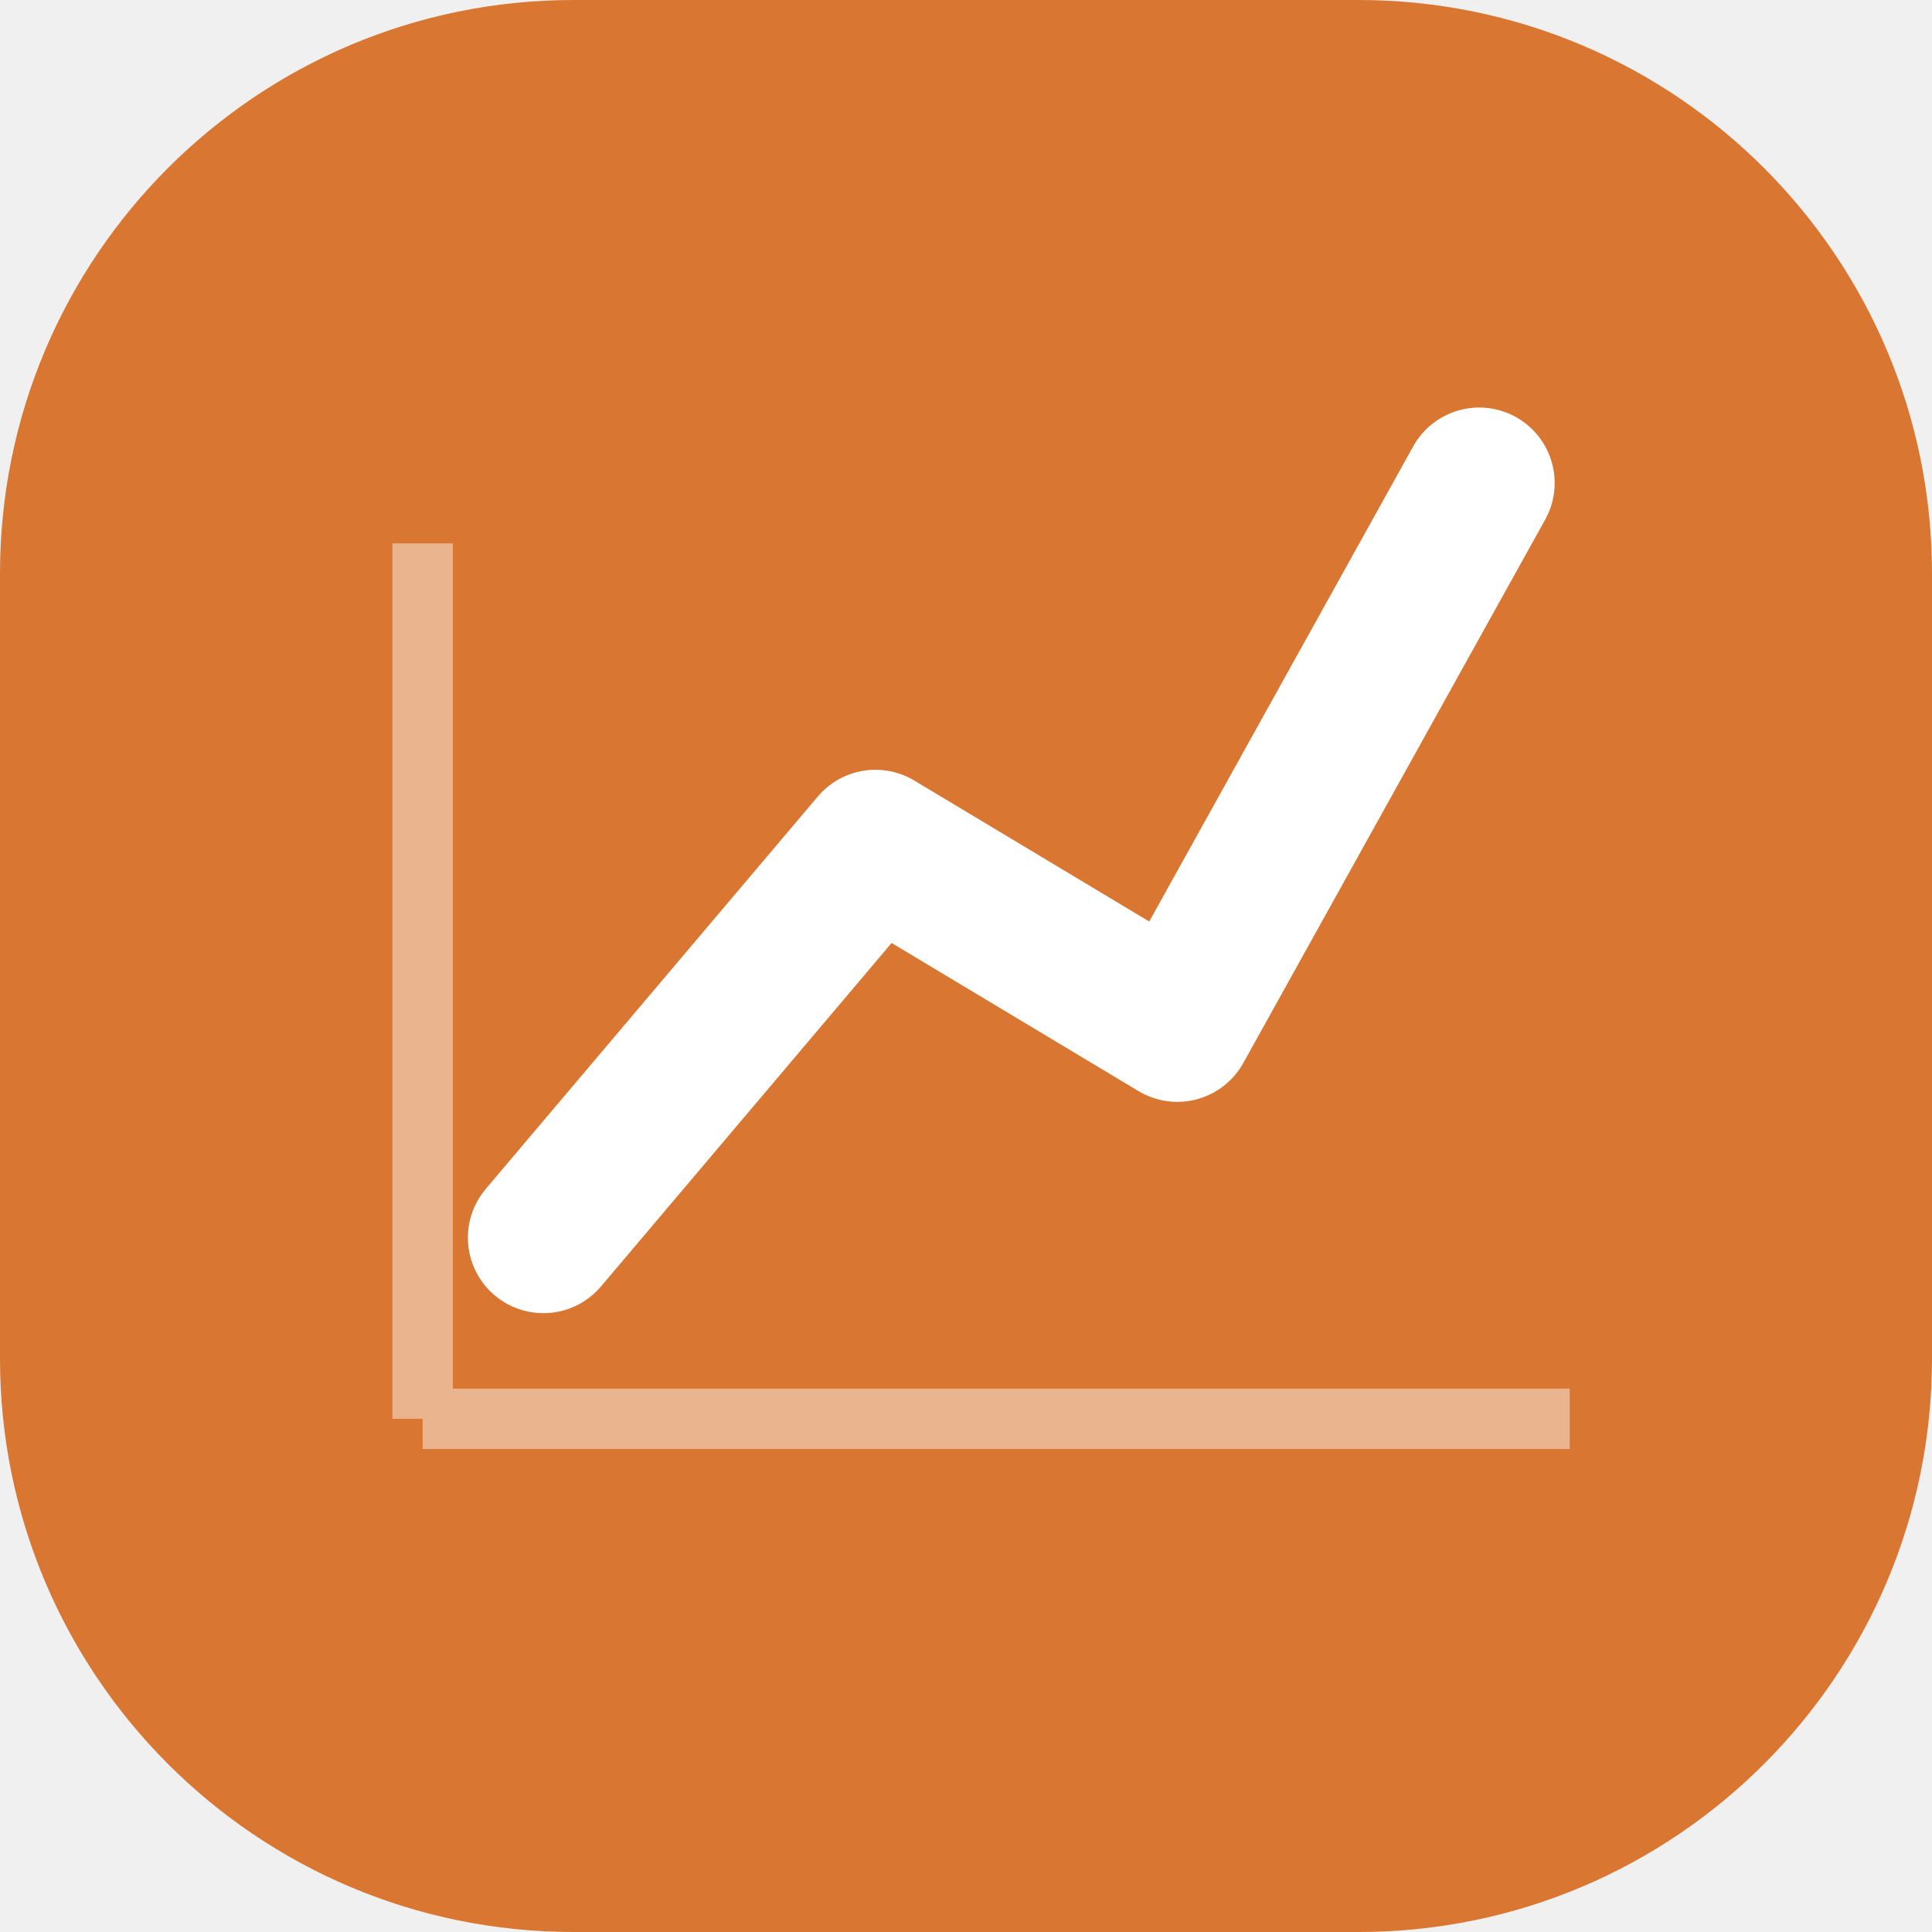
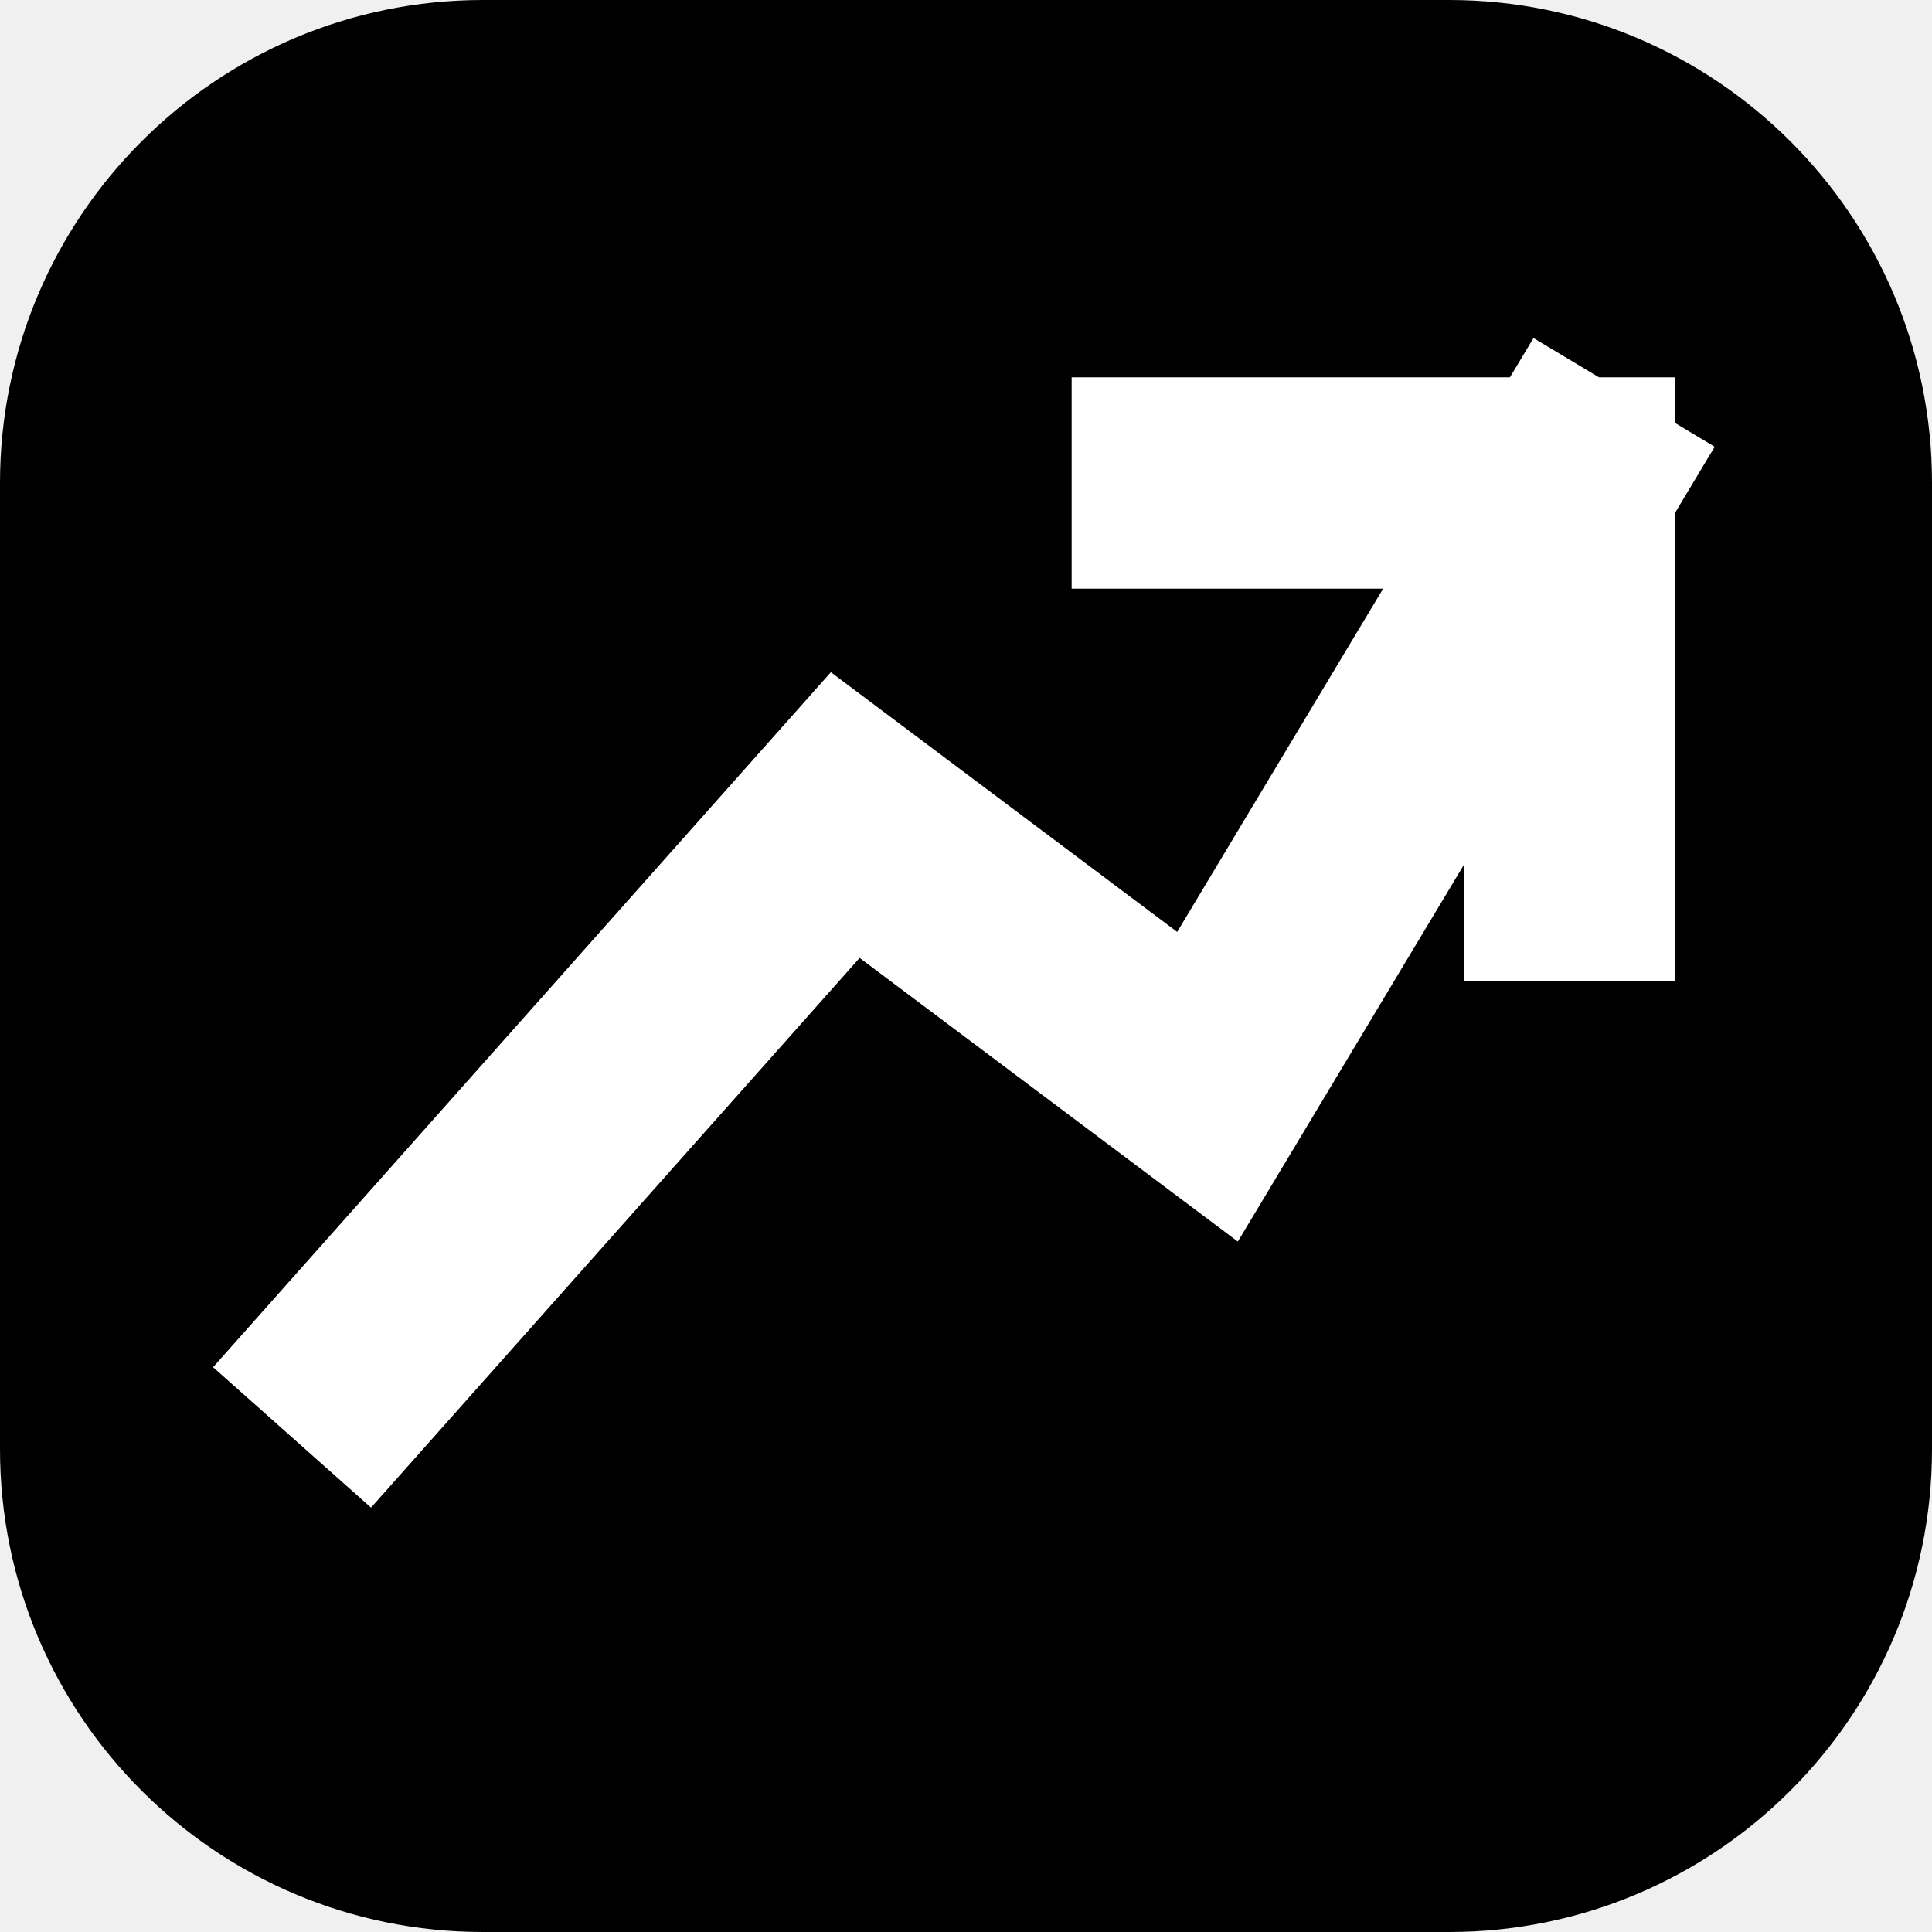
<svg xmlns="http://www.w3.org/2000/svg" viewBox="0 0 64 64">
-   <rect width="64" height="64" rx="19" fill="#d97732" />
-   <path d="M14 47V18m0 29h38" stroke="#fff" opacity=".45" fill="none" stroke-width="2" />
-   <path d="m18 41 11-13 10 6 10-18" stroke="#fff" fill="none" stroke-width="5" stroke-linecap="round" stroke-linejoin="round" />
+   <rect width="64" height="64" rx="16" fill="#000" />
+   <path d="m12 45 16-18 12 9 12-20M39 16h13v13" fill="none" stroke="#fff" stroke-width="7" stroke-linecap="square" stroke-linejoin="miter" />
</svg>
